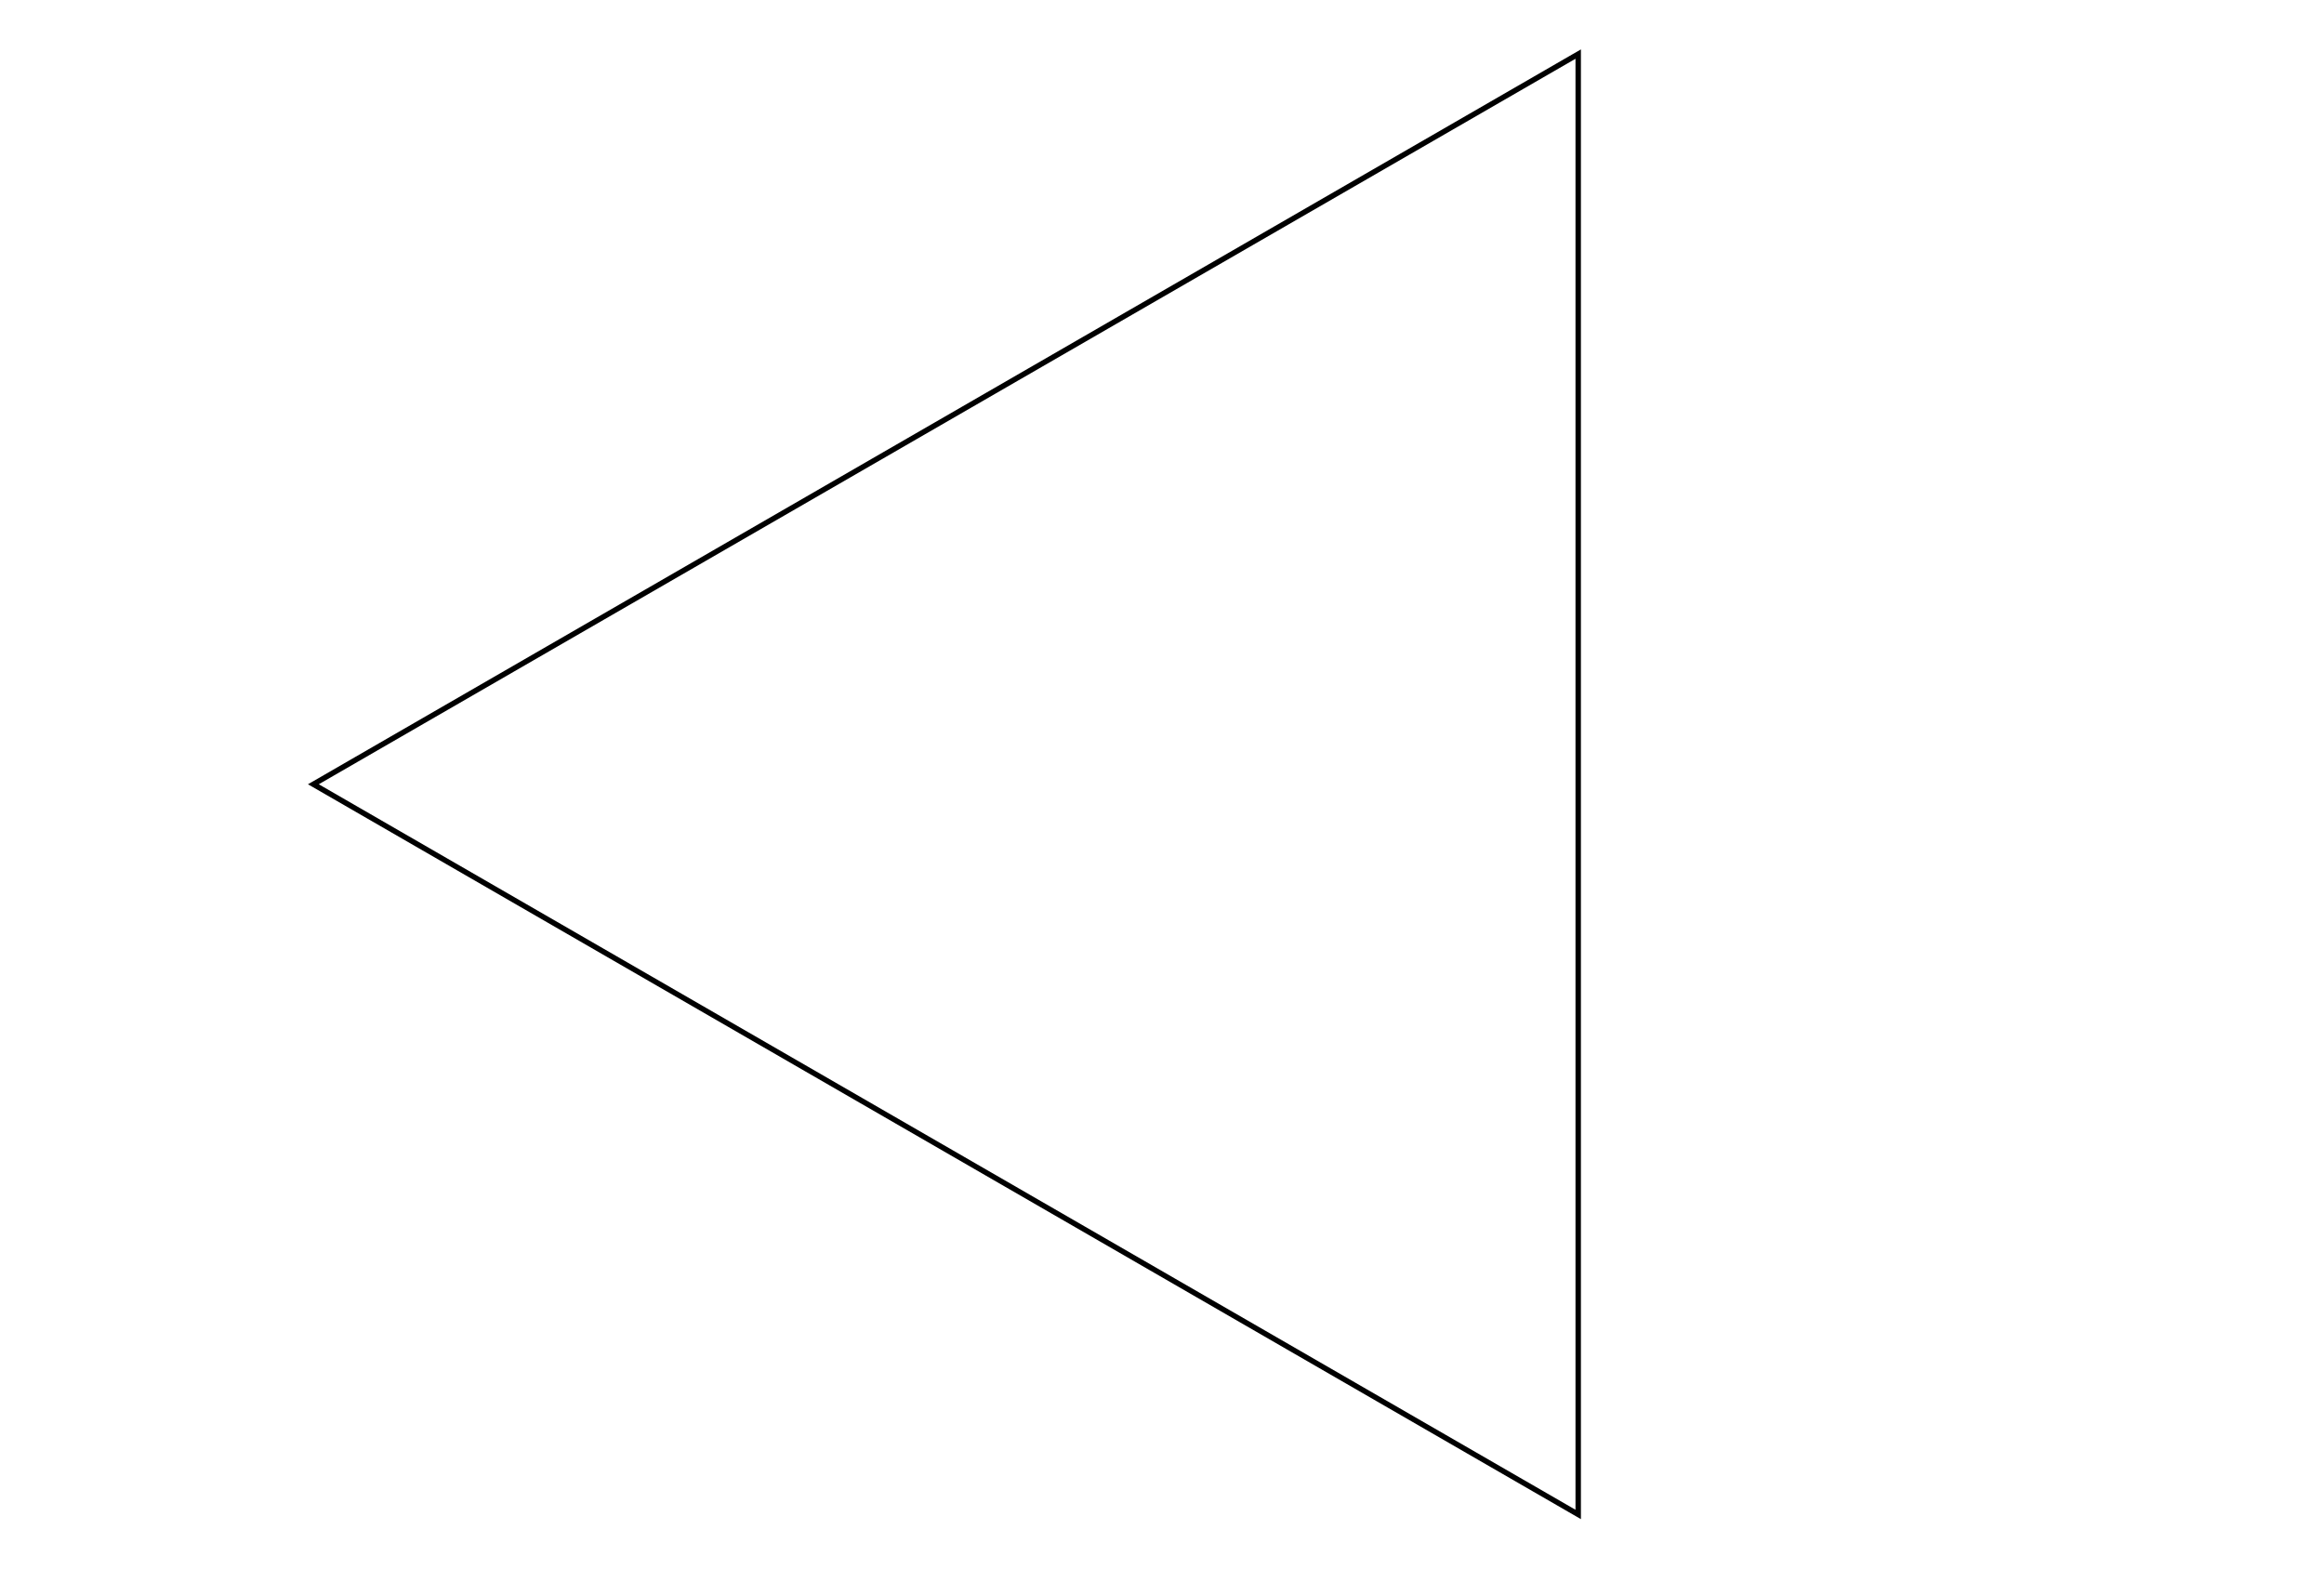
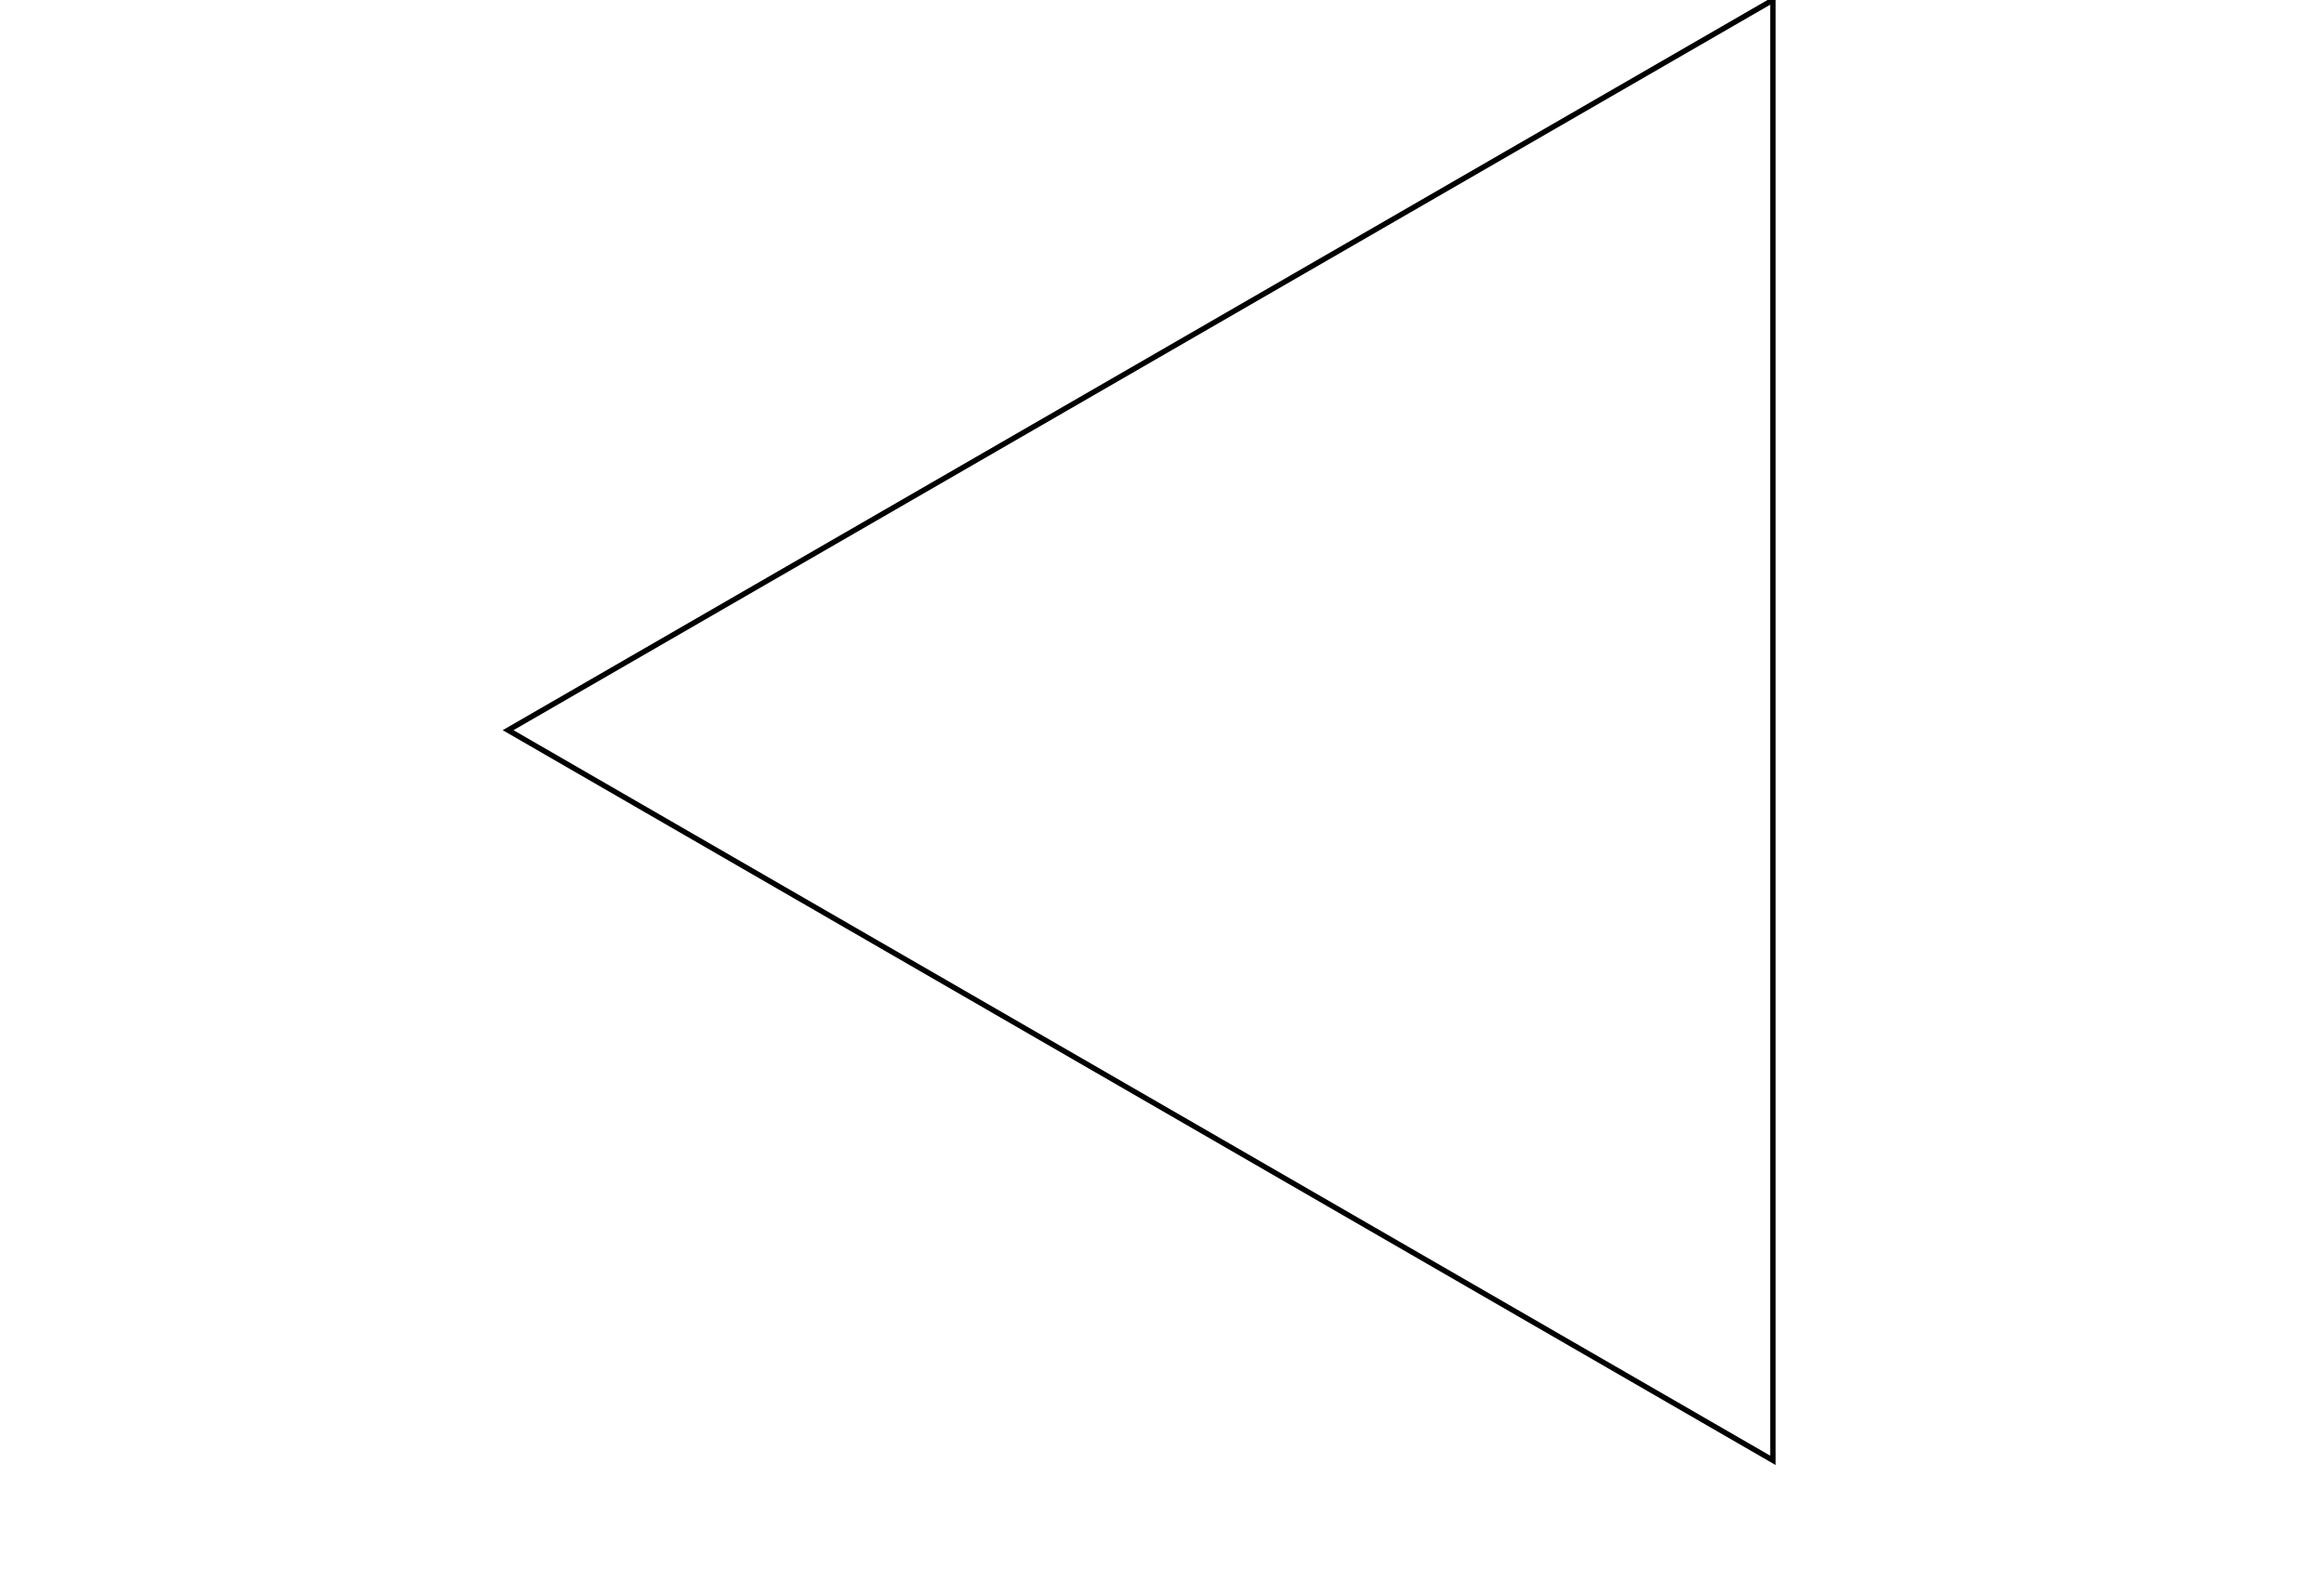
<svg xmlns="http://www.w3.org/2000/svg" width="400" height="270" viewBox="0 -10 410 290">
-   <g transform="translate(4, 0)">
+   <g transform="translate(40, -10)">
    <polygon points="277.942,0 277.942,270 44.116,135" stroke="black" fill="none" />
  </g>
</svg>
